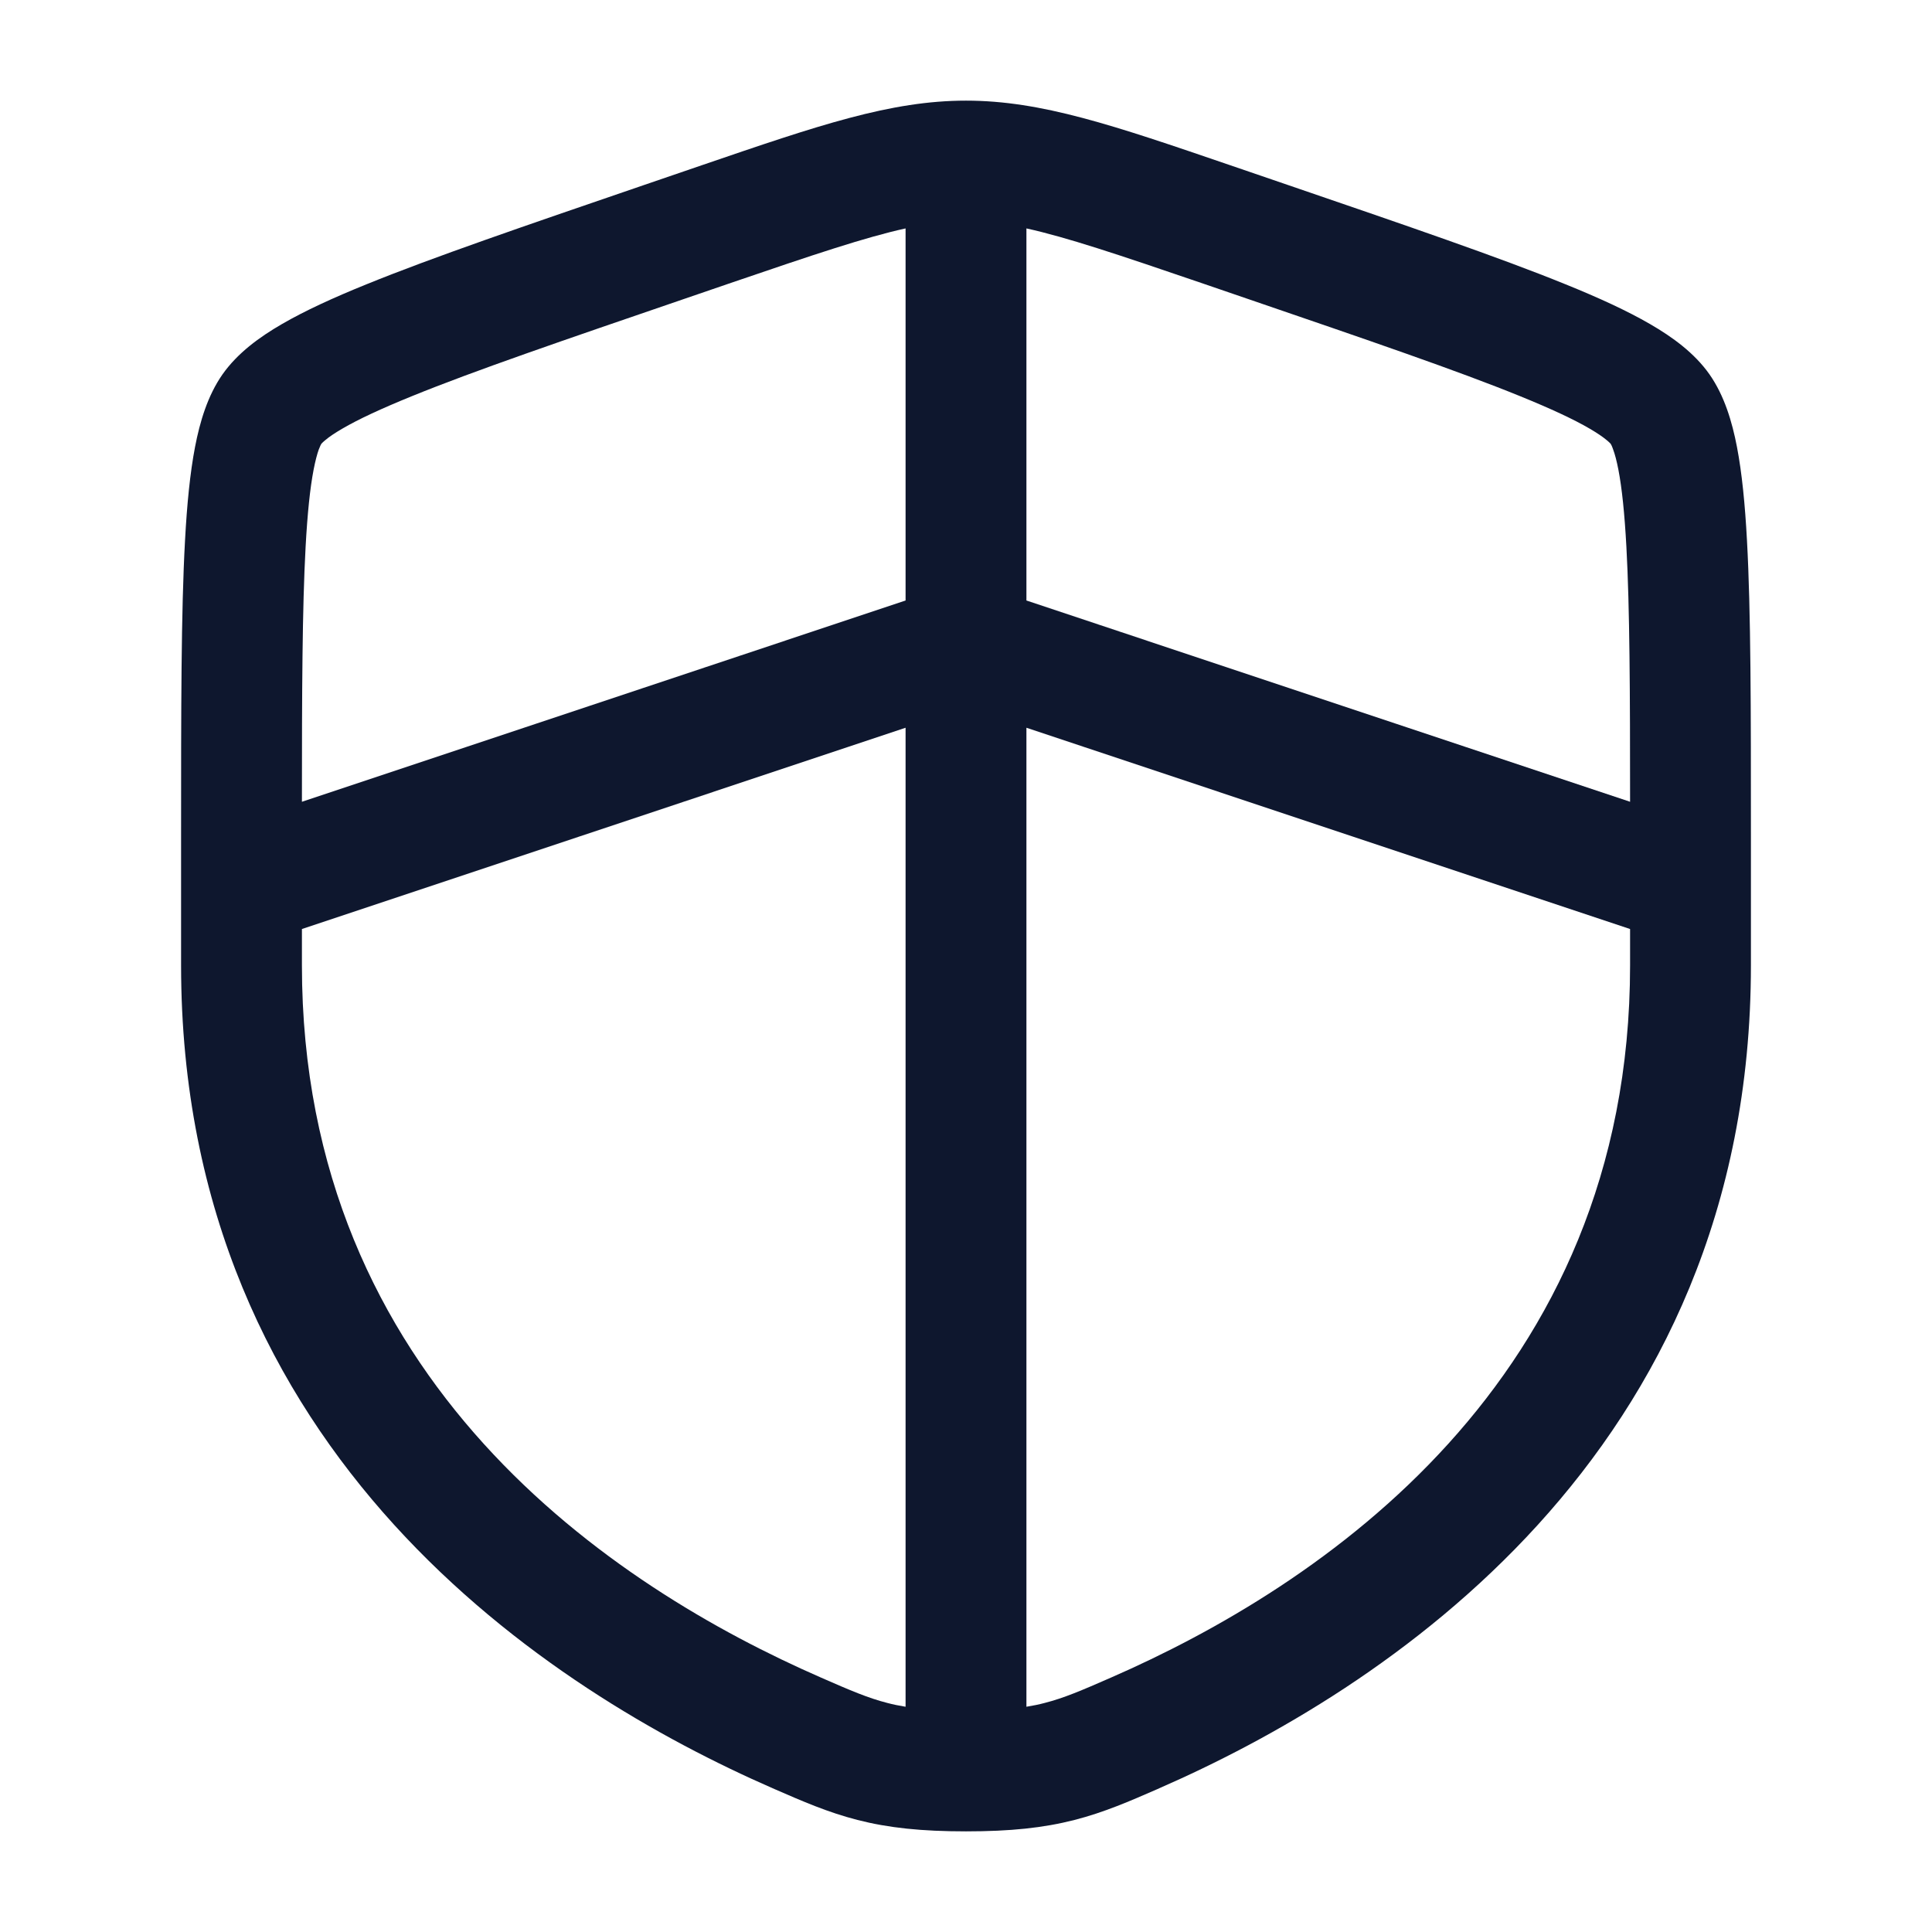
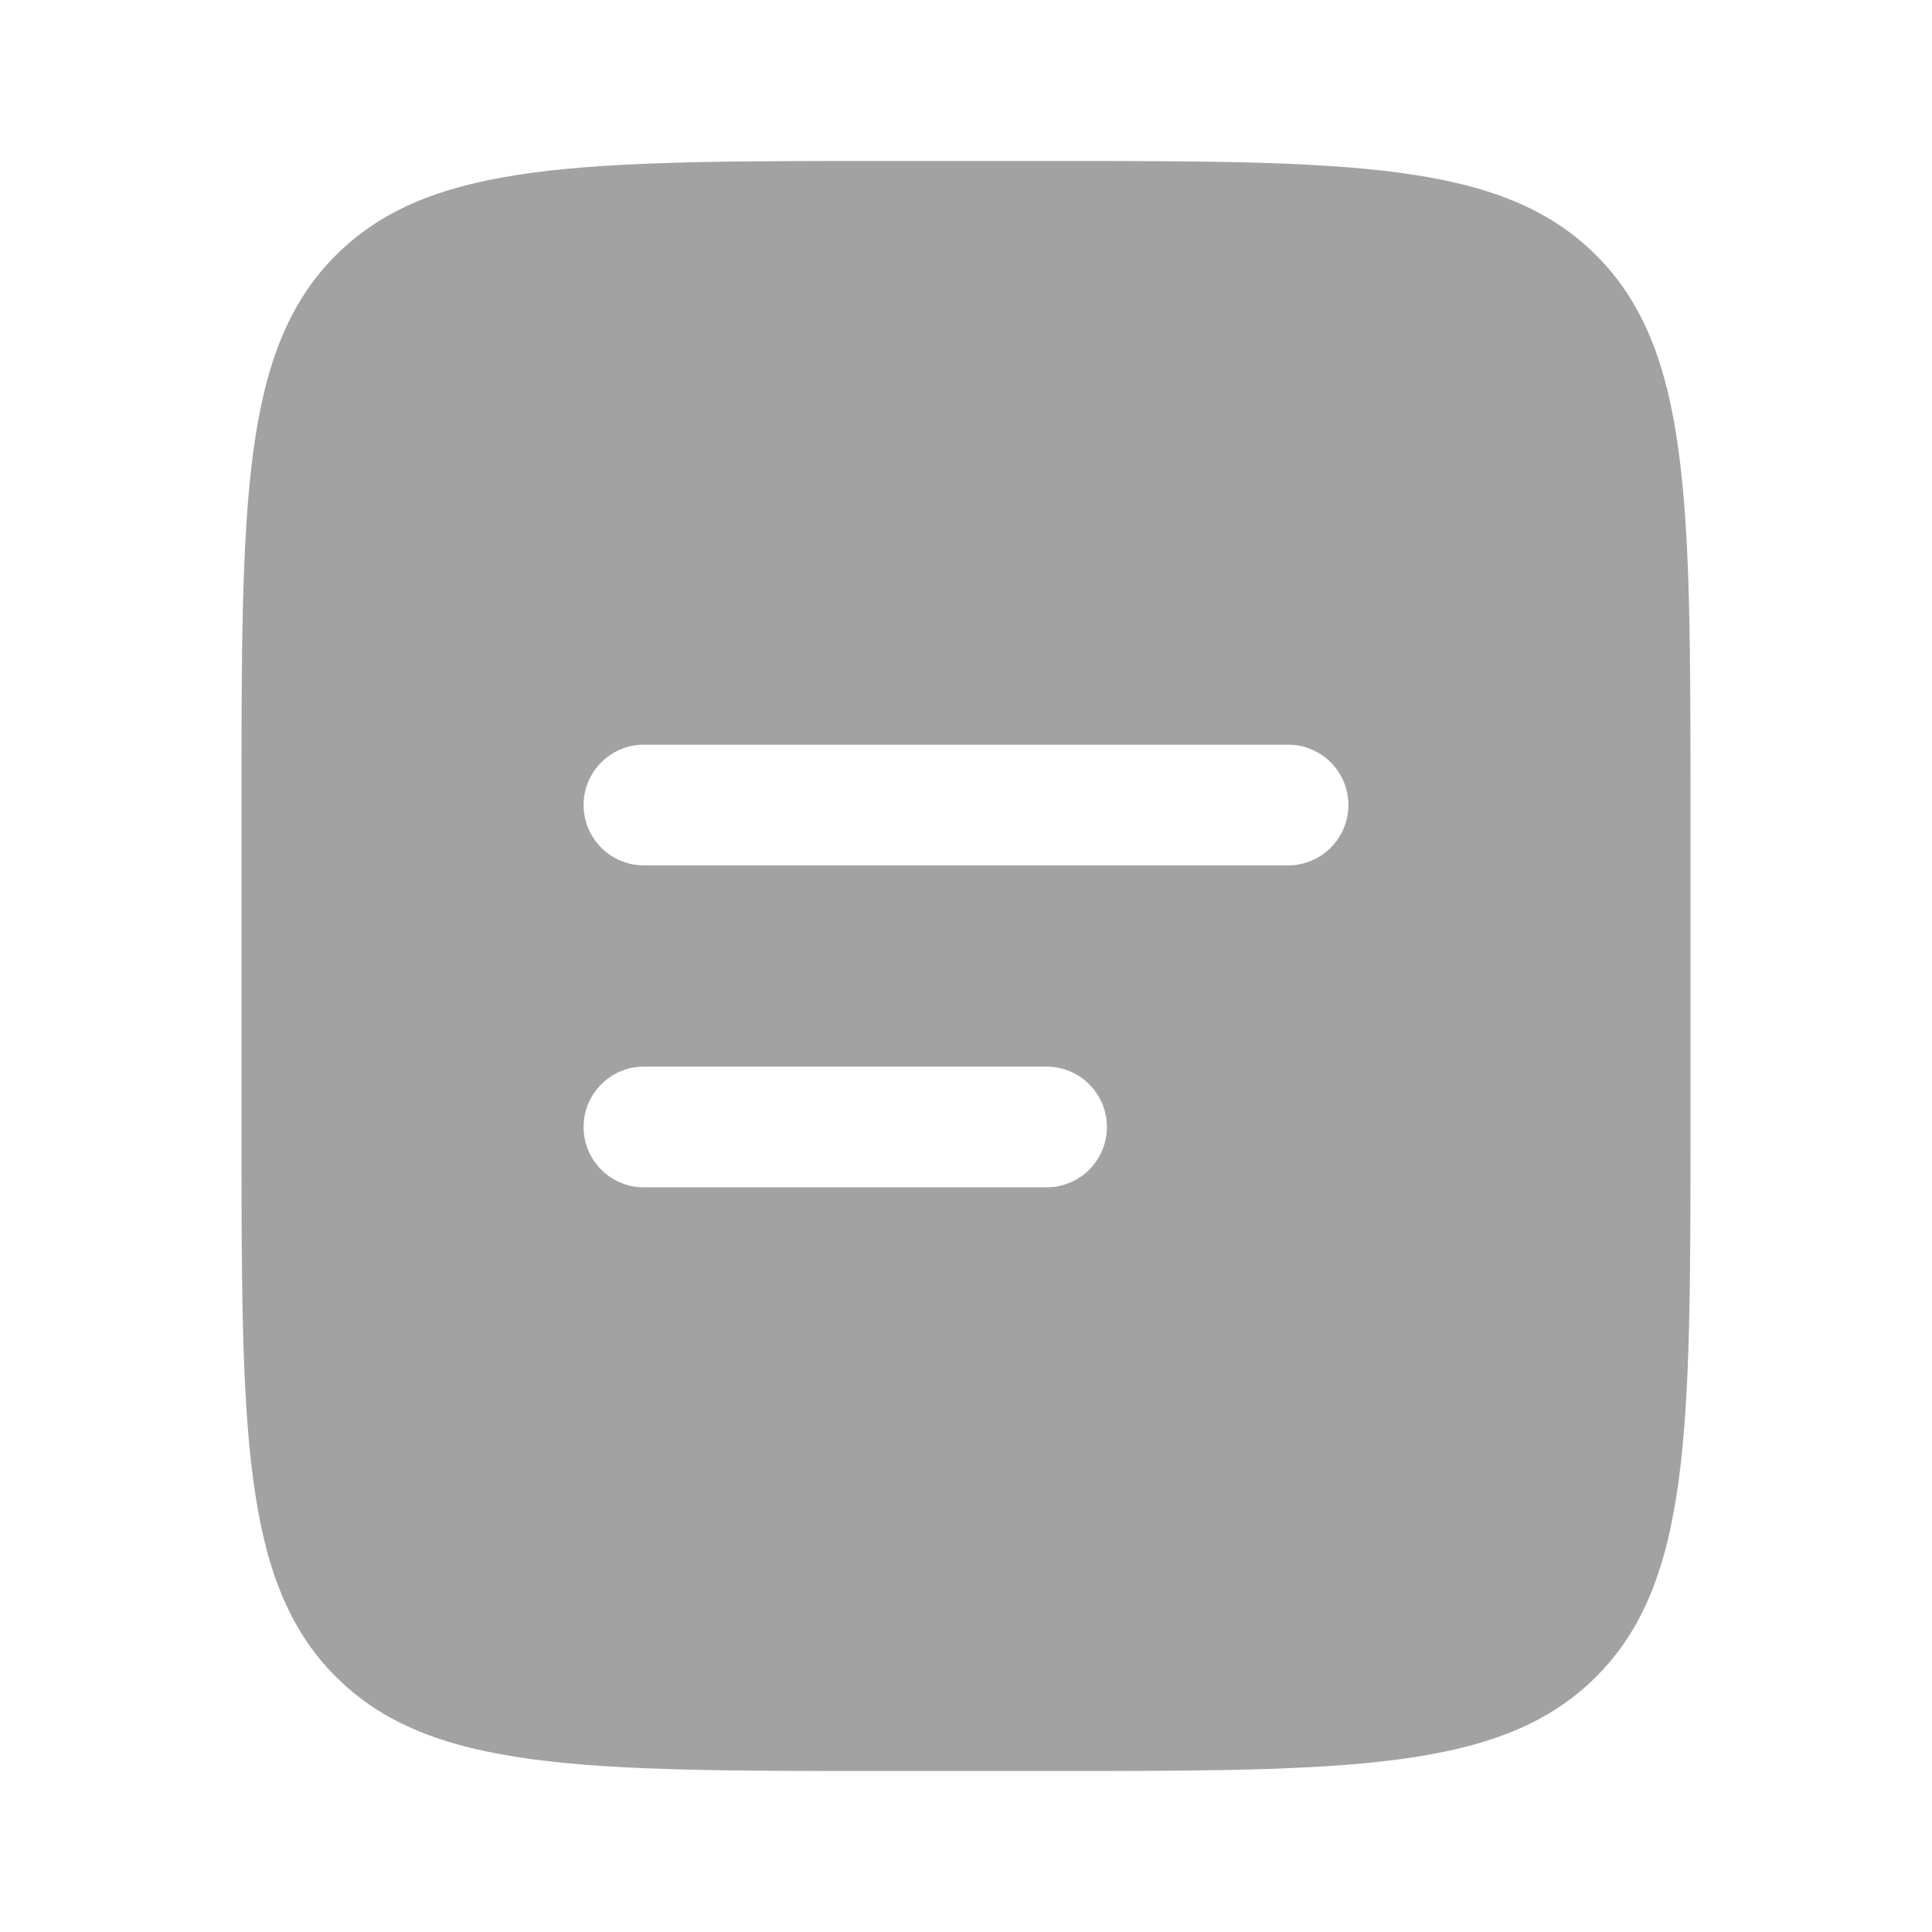
- <svg xmlns="http://www.w3.org/2000/svg" width="22" height="22" viewBox="0 0 22 22" fill="none">
-   <path fill-rule="evenodd" clip-rule="evenodd" d="M7.996 1.88C9.32 1.427 10.141 1.146 11 1.146C11.859 1.146 12.68 1.427 14.004 1.88L14.67 2.108C16.028 2.573 17.076 2.932 17.826 3.237C18.204 3.39 18.529 3.539 18.791 3.691C19.043 3.837 19.295 4.019 19.467 4.264C19.636 4.506 19.724 4.803 19.779 5.089C19.836 5.386 19.871 5.743 19.893 6.152C19.938 6.965 19.938 8.079 19.938 9.524V10.992C19.938 16.585 15.713 19.266 13.201 20.363L13.177 20.374C12.865 20.51 12.572 20.638 12.236 20.724C11.881 20.815 11.504 20.854 11 20.854C10.496 20.854 10.119 20.815 9.764 20.724C9.428 20.638 9.135 20.51 8.823 20.374L8.798 20.363C6.287 19.266 2.062 16.585 2.062 10.992V9.524C2.062 8.079 2.062 6.965 2.107 6.152C2.129 5.743 2.164 5.386 2.221 5.089C2.276 4.803 2.364 4.506 2.533 4.264C2.705 4.019 2.957 3.837 3.209 3.691C3.471 3.539 3.796 3.39 4.174 3.237C4.924 2.932 5.972 2.573 7.33 2.108L7.996 1.88ZM10.312 2.601C9.857 2.701 9.272 2.897 8.324 3.221L7.799 3.401C6.412 3.876 5.401 4.222 4.691 4.511C4.337 4.655 4.08 4.775 3.9 4.88C3.811 4.932 3.749 4.974 3.709 5.008C3.674 5.036 3.661 5.052 3.659 5.054C3.657 5.057 3.646 5.076 3.629 5.121C3.611 5.172 3.591 5.246 3.571 5.349C3.531 5.557 3.501 5.842 3.48 6.227C3.442 6.923 3.438 7.868 3.438 9.13L10.312 6.838V2.601ZM11.688 2.601V6.838L18.562 9.13C18.562 7.868 18.558 6.923 18.52 6.227C18.499 5.842 18.469 5.557 18.429 5.349C18.409 5.246 18.389 5.172 18.37 5.121C18.355 5.076 18.343 5.057 18.341 5.054C18.339 5.052 18.326 5.036 18.291 5.008C18.25 4.974 18.189 4.932 18.1 4.88C17.92 4.775 17.663 4.655 17.309 4.511C16.599 4.222 15.588 3.876 14.201 3.401L13.676 3.221C12.728 2.897 12.143 2.701 11.688 2.601ZM10.312 8.287L3.438 10.579V10.992C3.438 15.736 6.985 18.071 9.349 19.103C9.689 19.252 9.886 19.336 10.105 19.392C10.169 19.409 10.237 19.423 10.312 19.435V8.287ZM11.688 19.435V8.287L18.562 10.579V10.992C18.562 15.736 15.015 18.071 12.651 19.103C12.311 19.252 12.114 19.336 11.895 19.392C11.831 19.409 11.763 19.423 11.688 19.435Z" fill="#0E172E" />
+ <svg xmlns="http://www.w3.org/2000/svg" width="28" height="28" viewBox="0 0 28 28" fill="none">
+   <path fill-rule="evenodd" clip-rule="evenodd" d="M4.867 3.7C3.5 5.067 3.5 7.267 3.5 11.667V16.333C3.5 20.733 3.5 22.933 4.867 24.3C6.234 25.667 8.434 25.667 12.833 25.667H15.167C19.566 25.667 21.766 25.667 23.133 24.3C24.5 22.933 24.5 20.733 24.5 16.333V11.667C24.5 7.267 24.5 5.067 23.133 3.7C21.766 2.333 19.566 2.333 15.167 2.333H12.833C8.434 2.333 6.234 2.333 4.867 3.7ZM9.333 10.792C8.85 10.792 8.458 11.184 8.458 11.667C8.458 12.15 8.85 12.542 9.333 12.542H18.667C19.15 12.542 19.542 12.15 19.542 11.667C19.542 11.184 19.15 10.792 18.667 10.792H9.333ZM9.333 15.458C8.85 15.458 8.458 15.85 8.458 16.333C8.458 16.817 8.85 17.208 9.333 17.208H15.167C15.65 17.208 16.042 16.817 16.042 16.333C16.042 15.85 15.65 15.458 15.167 15.458H9.333Z" fill="#A2A2A2" />
</svg>
